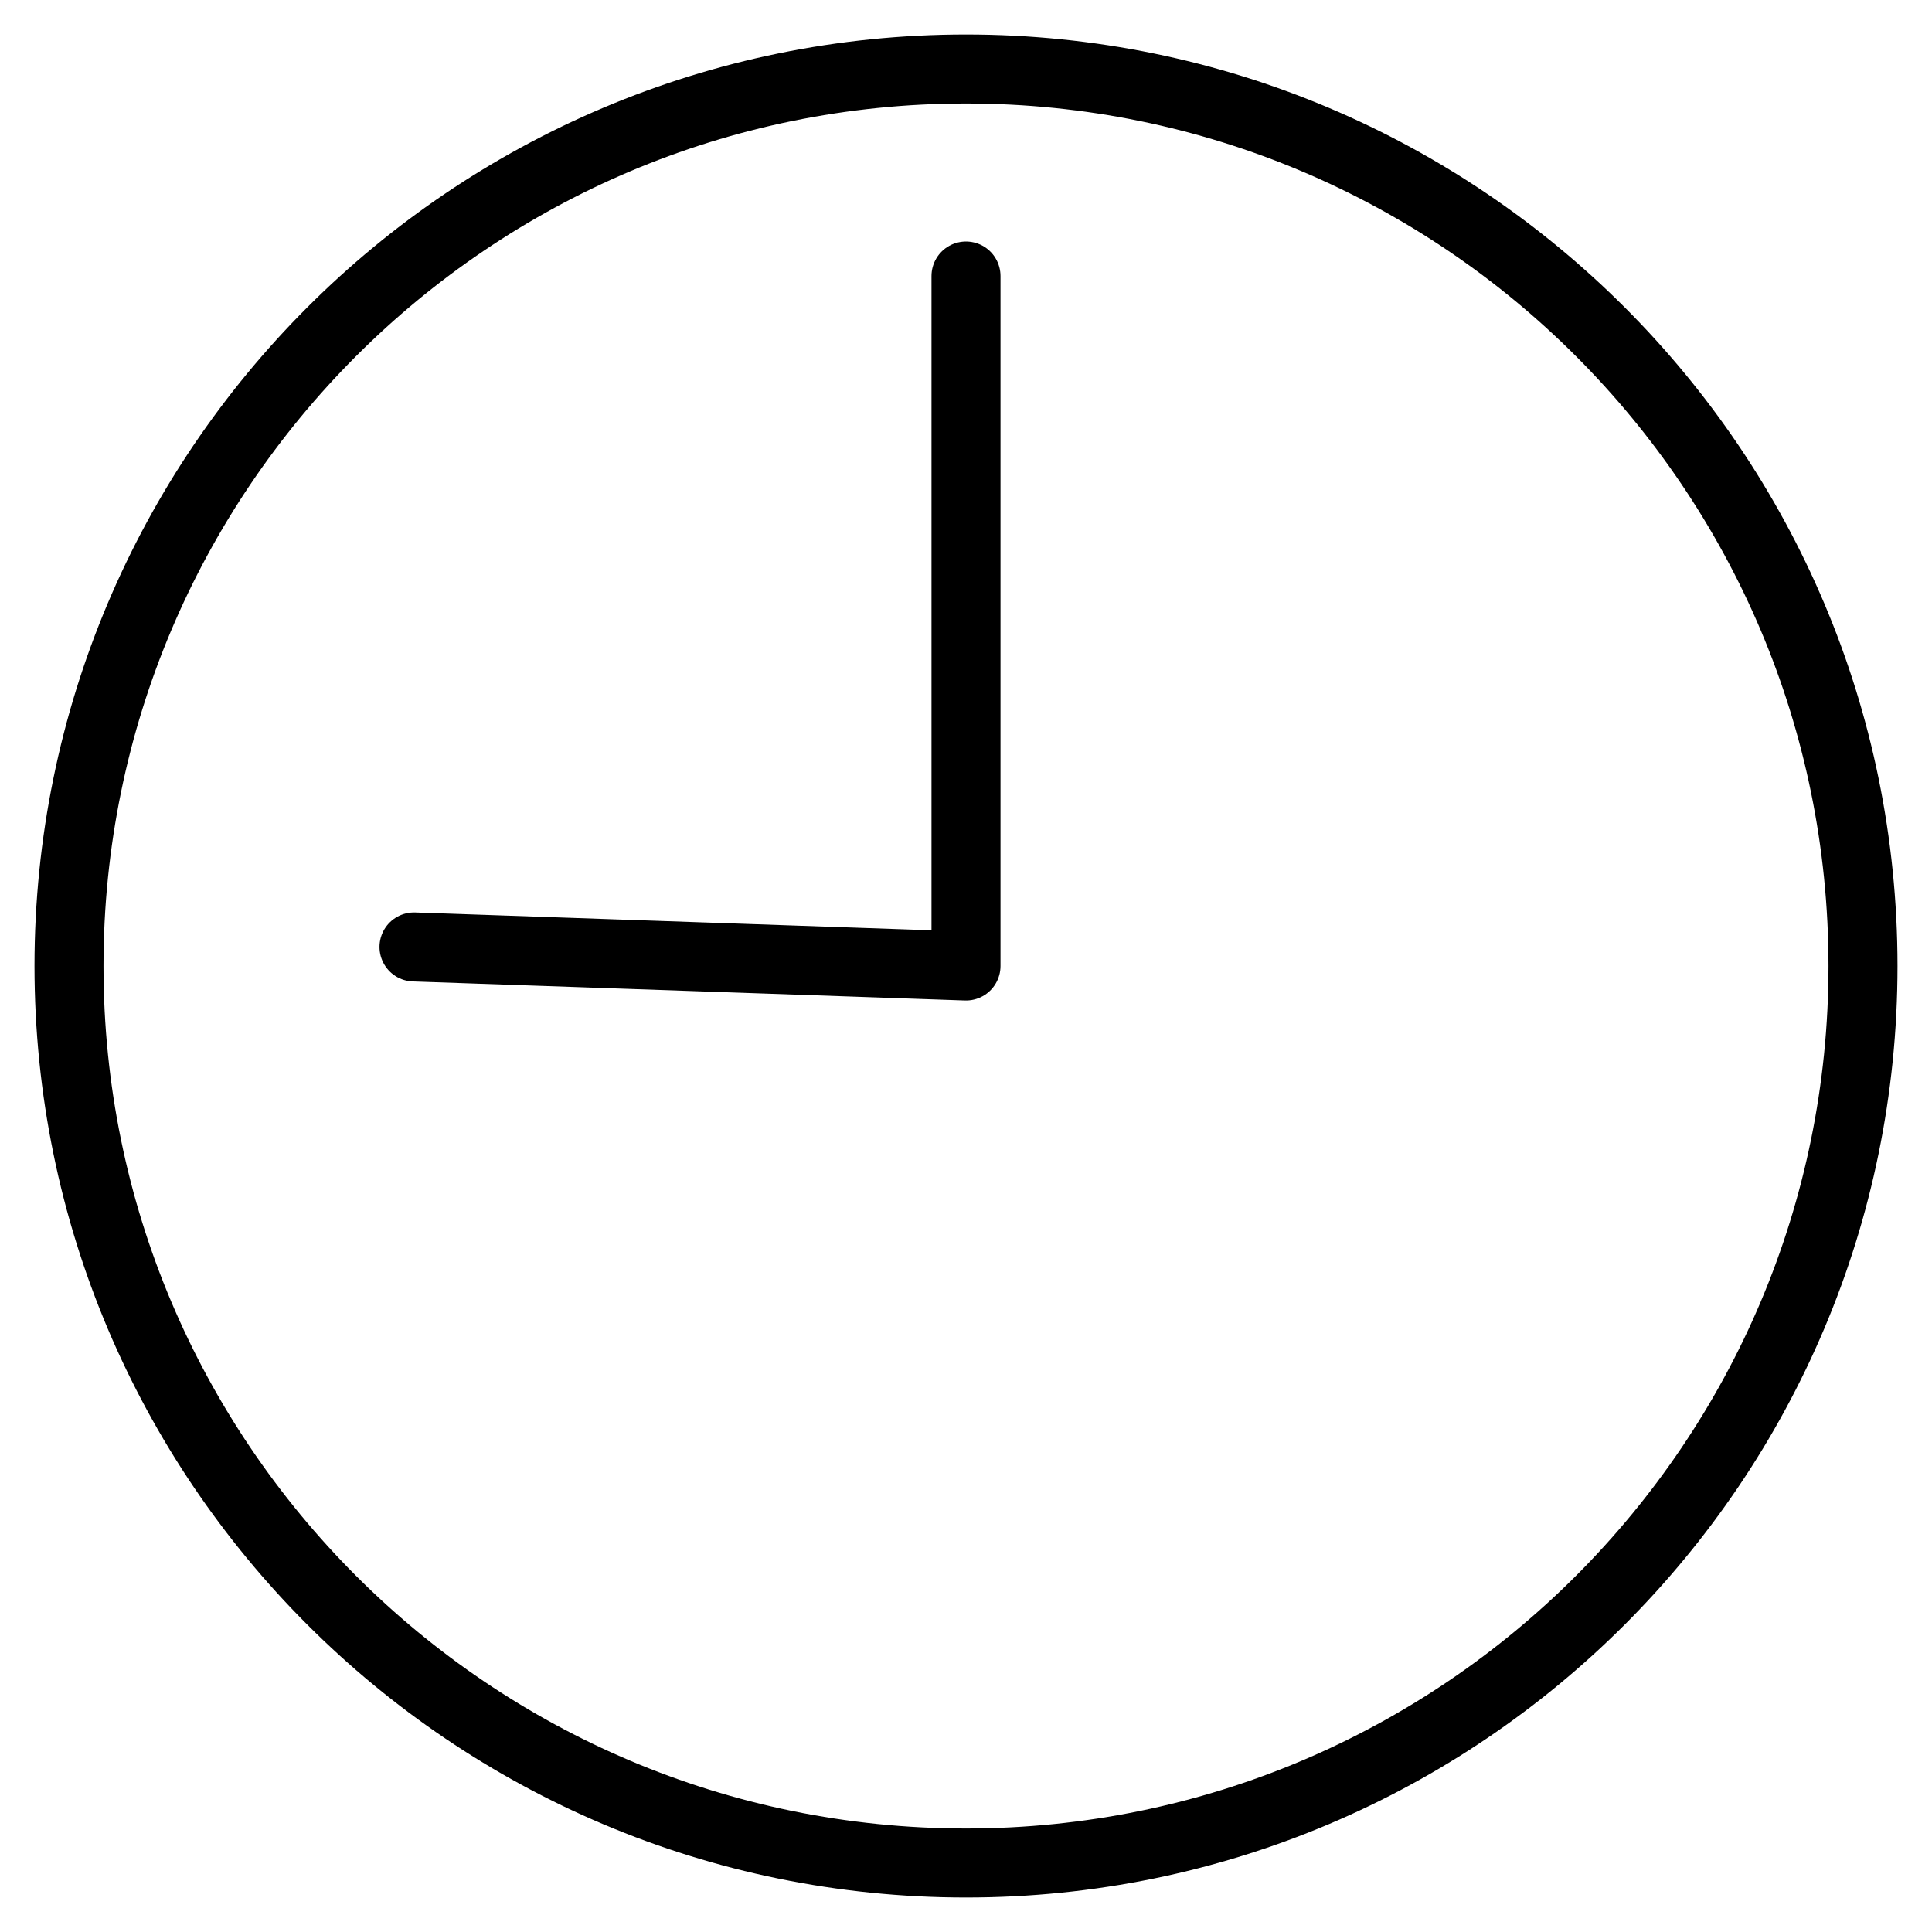
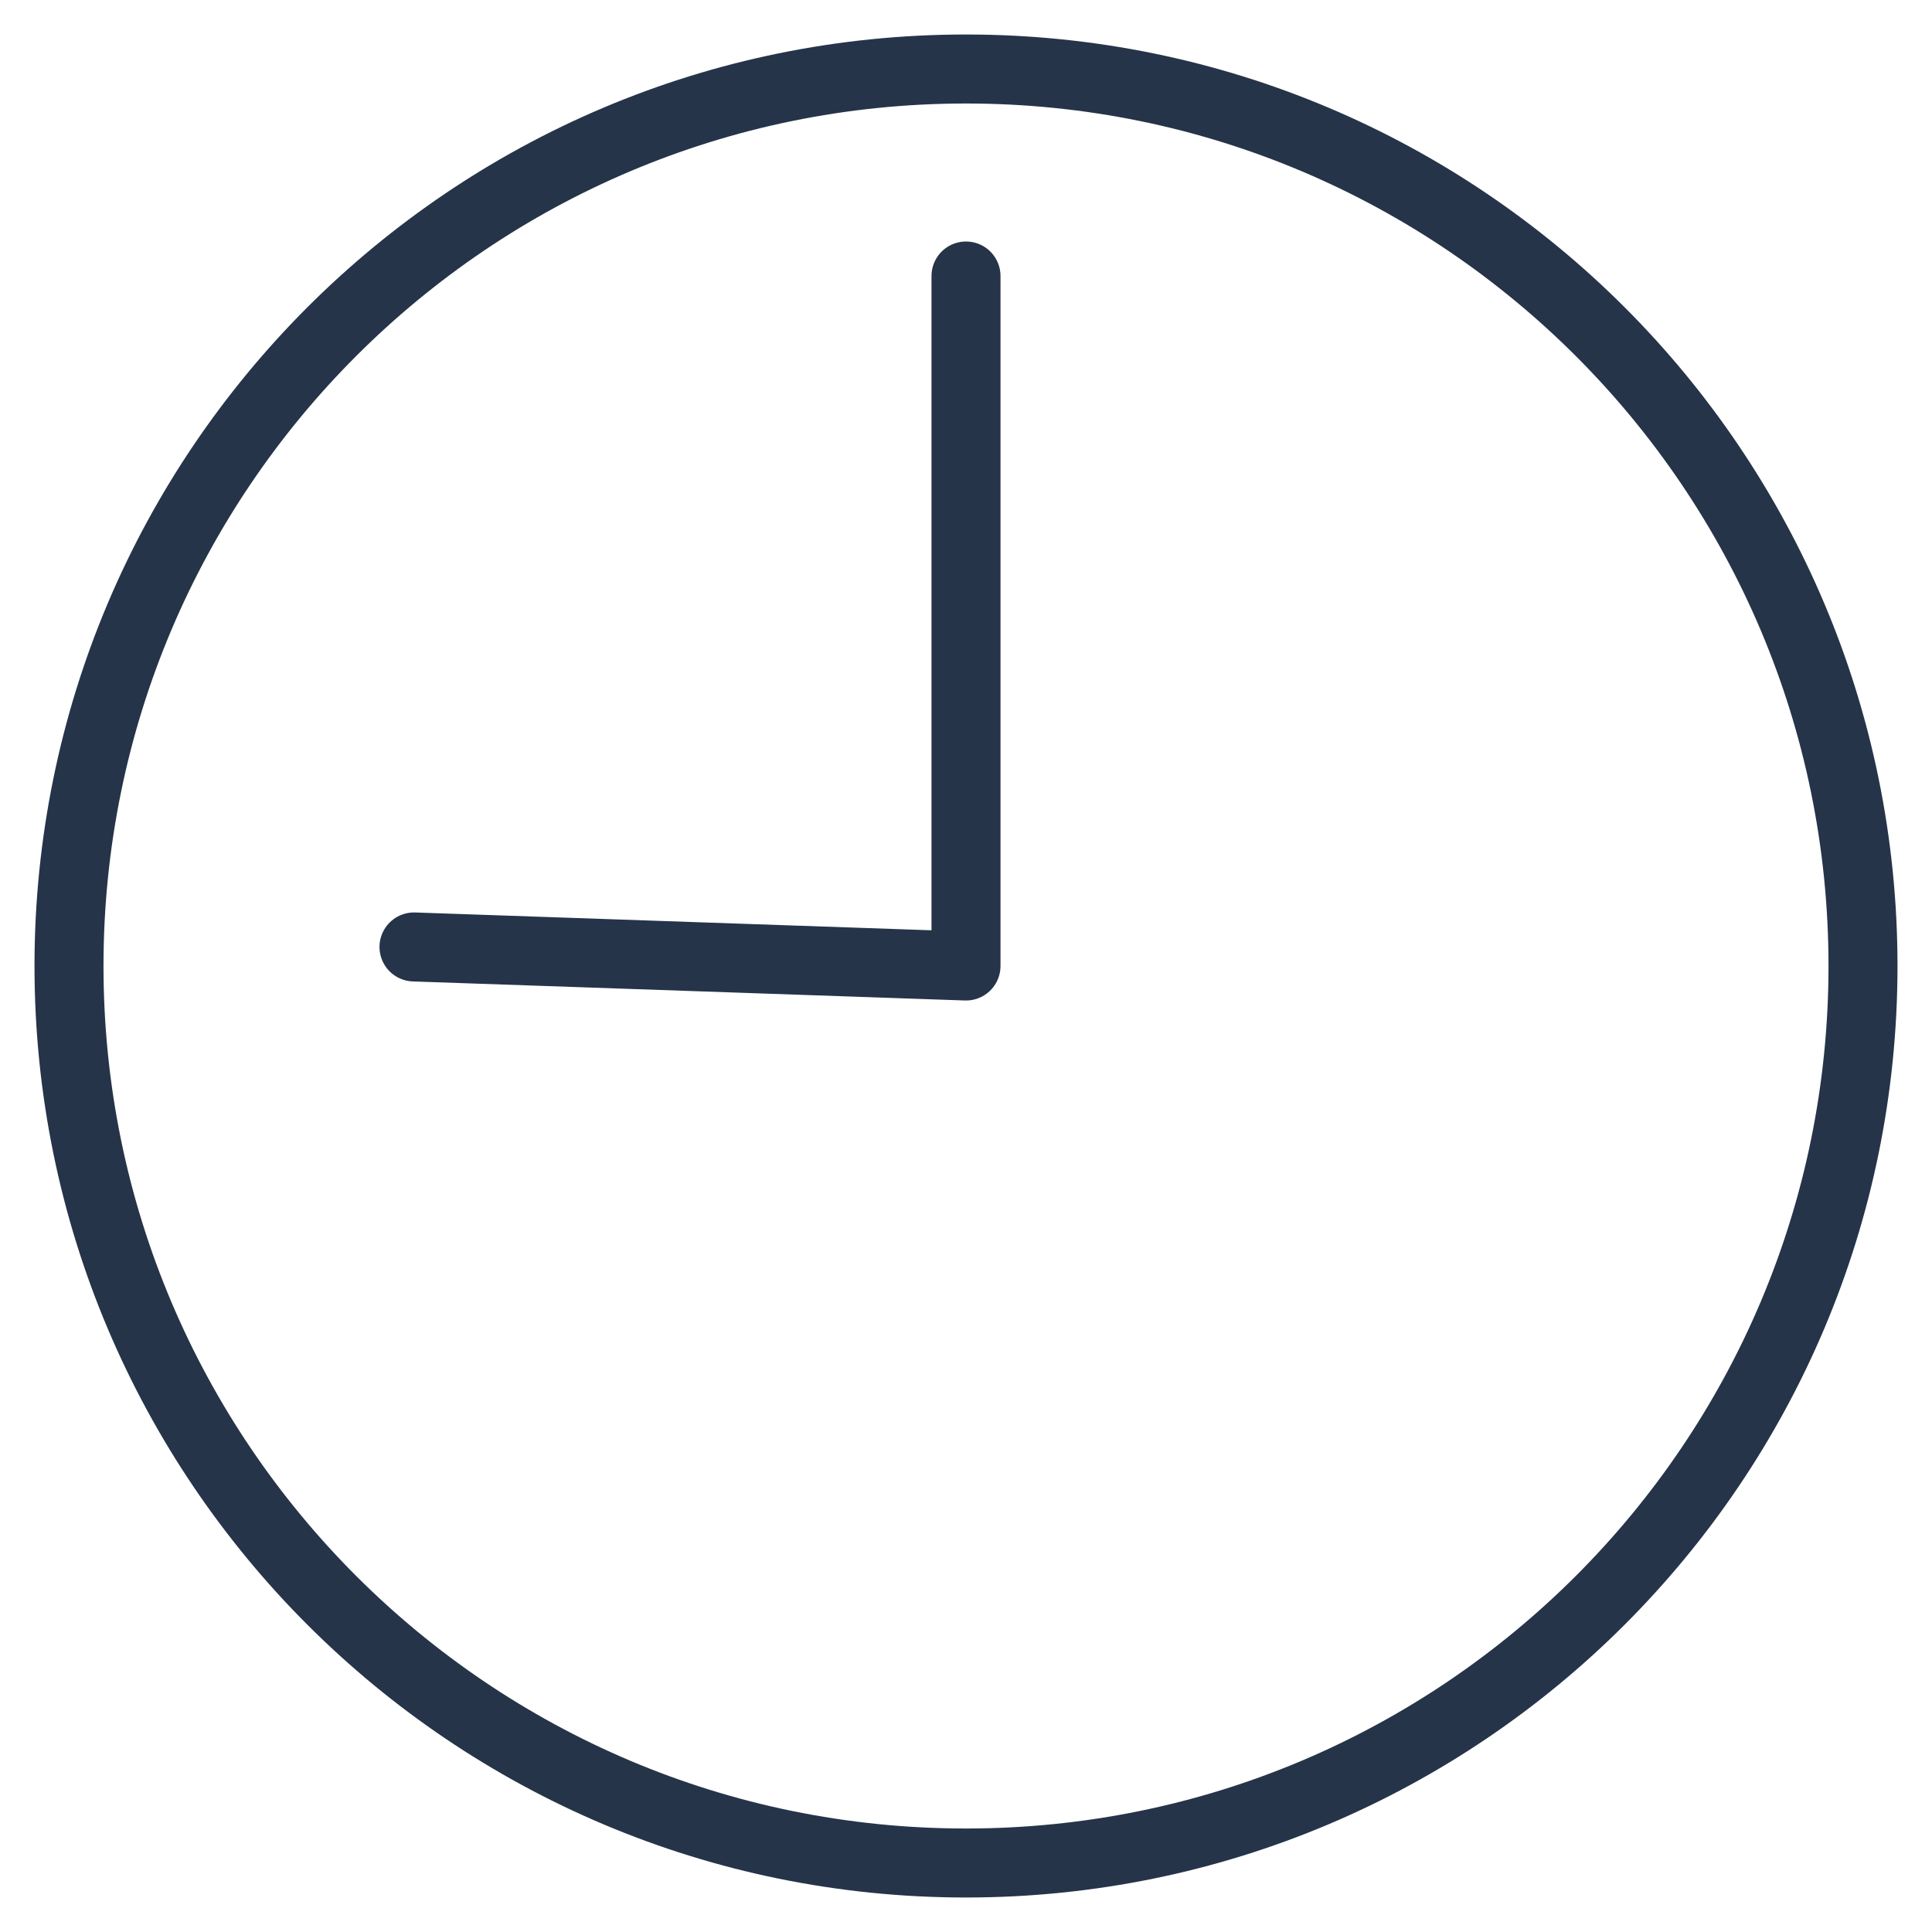
<svg xmlns="http://www.w3.org/2000/svg" width="28px" height="28px" viewBox="0 0 28 28" version="1.1">
  <defs />
  <g id="Home" stroke="none" stroke-width="1" fill="none" fill-rule="evenodd" stroke-linecap="round" stroke-linejoin="round">
-     <g transform="translate(-584, -1150)" id="time" stroke="#000000">
+     <g transform="translate(-584, -1150)" id="time" stroke="#253449">
      <g transform="translate(585, 1151)">
        <path d="M0,13 C0,5.82 5.82,0 13,0 C20.18,0 26,5.82 26,13 C26,20.18 20.18,26 13,26 C5.82,26 0,20.18 0,13 Z" id="Shape" fill-rule="nonzero" />
        <polyline id="Shape" points="13 3 13 13 5 12.724" />
      </g>
    </g>
  </g>
</svg>
